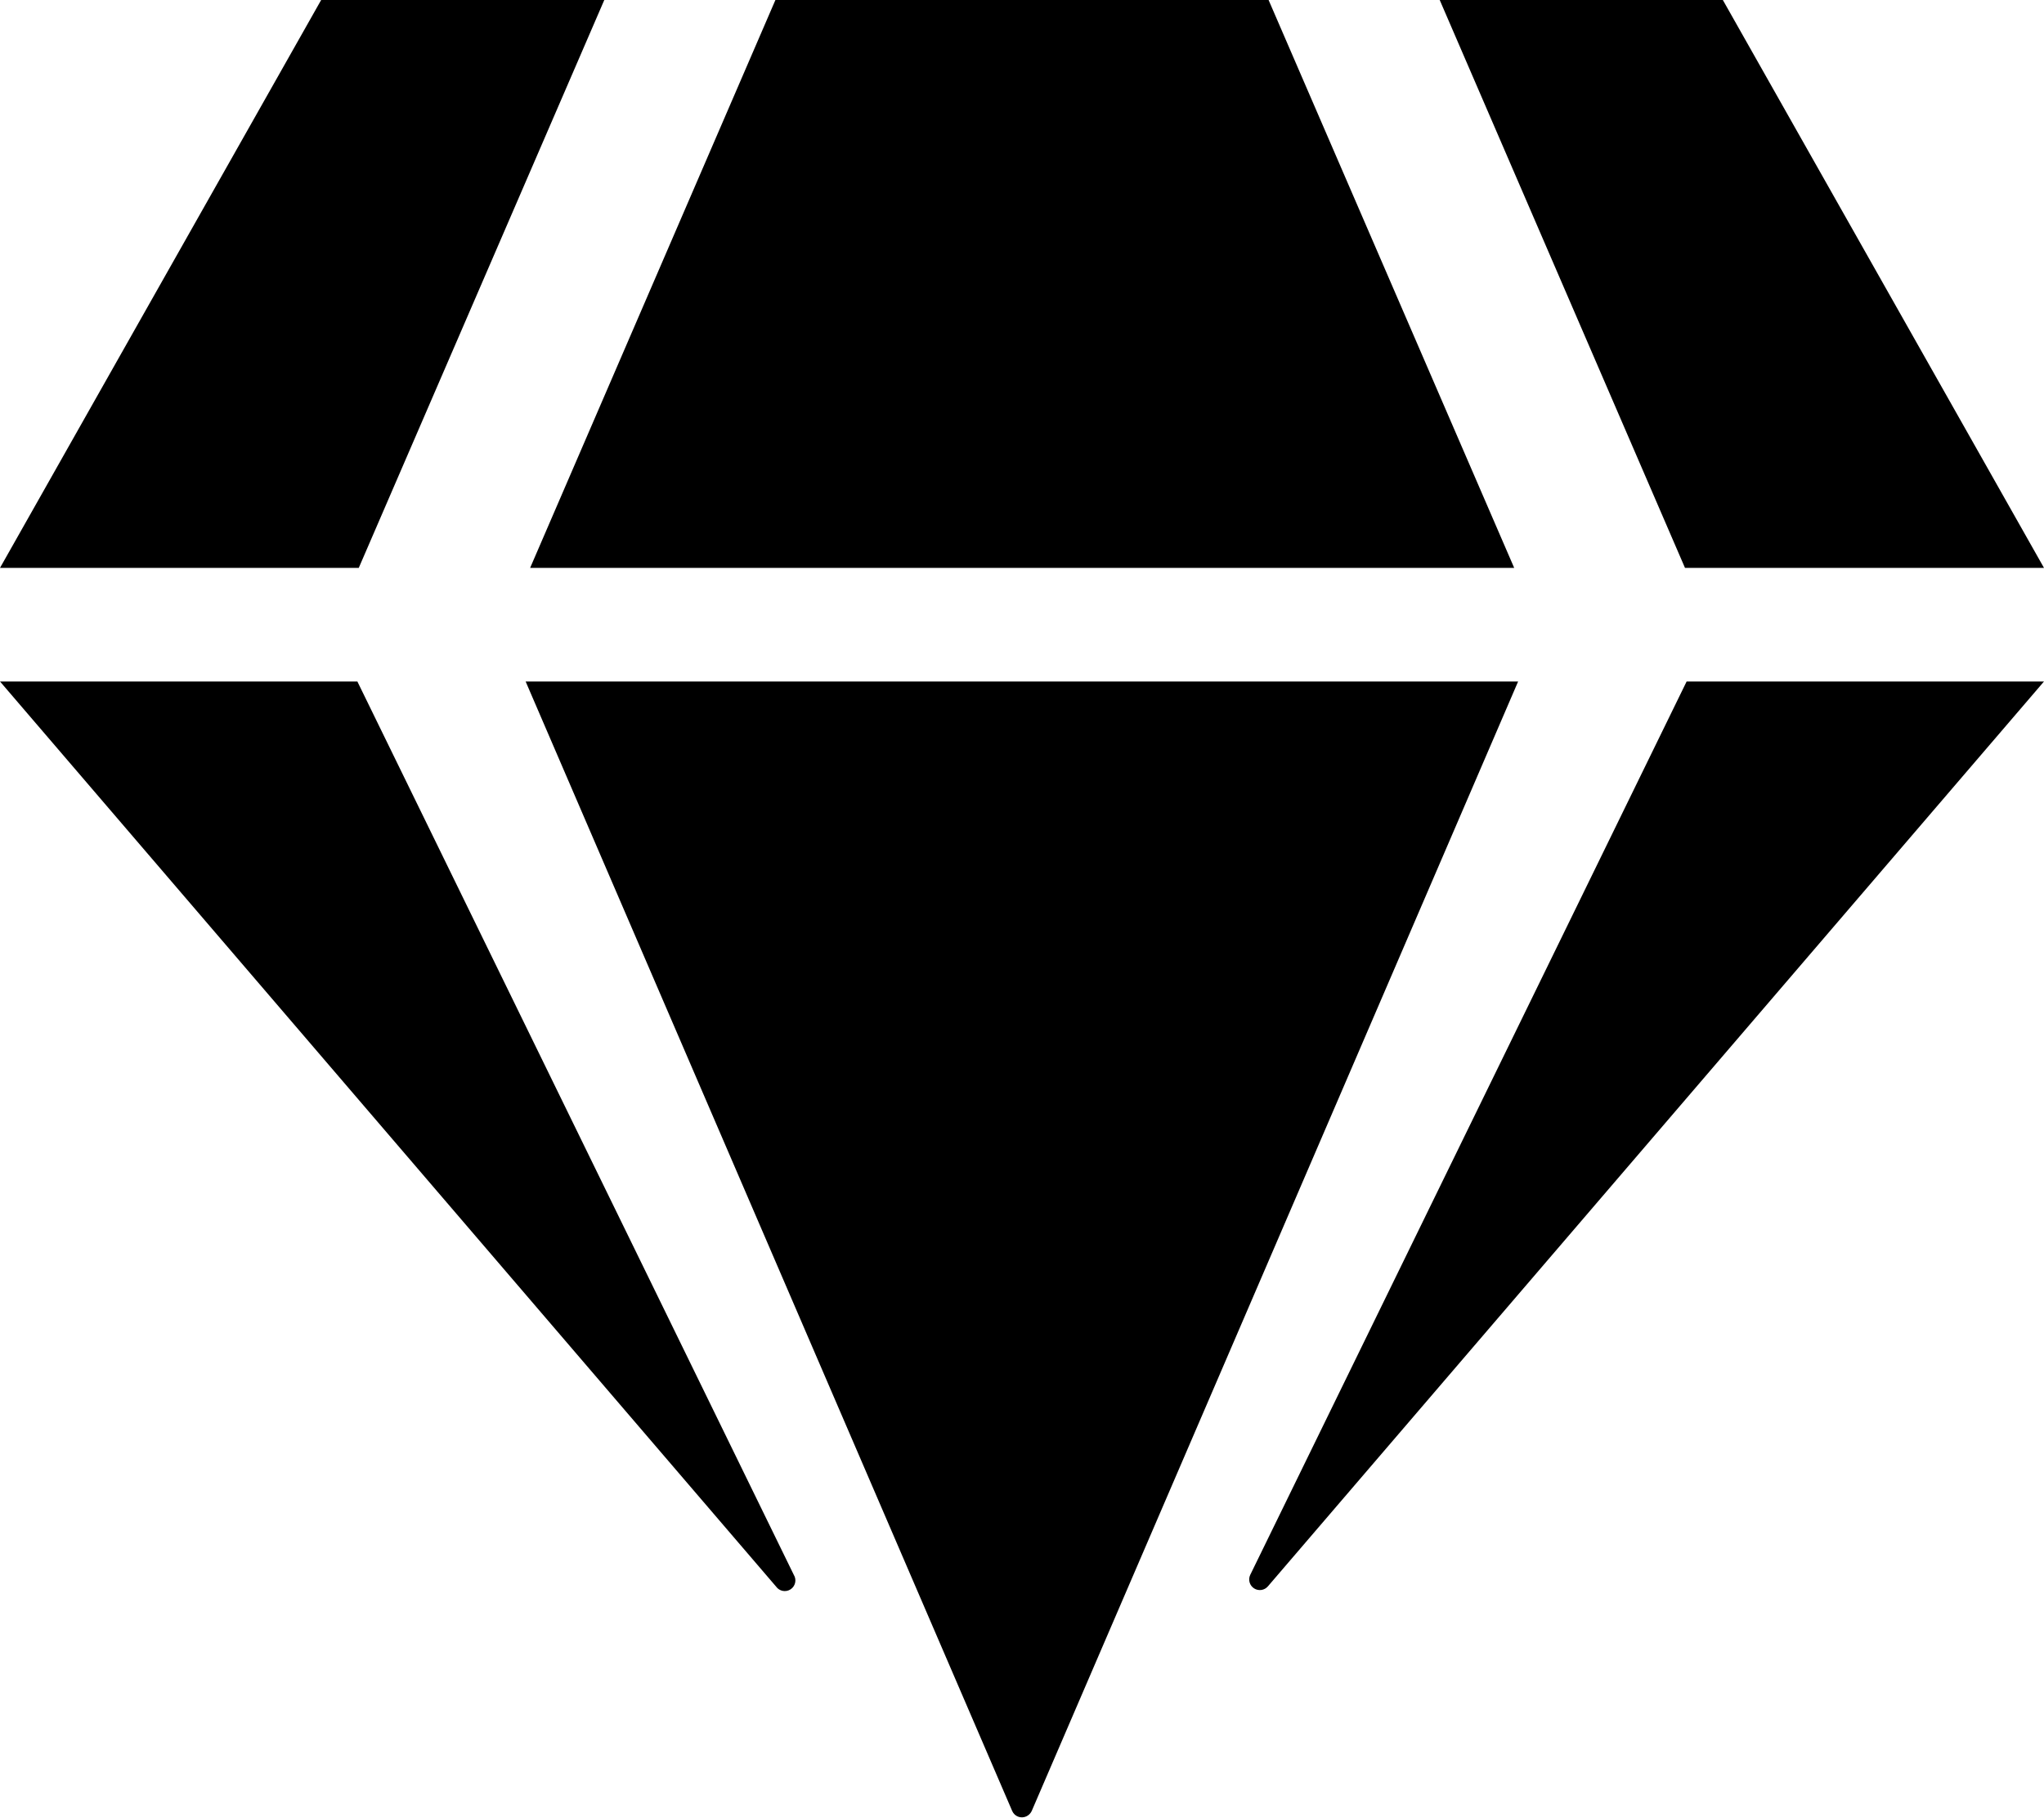
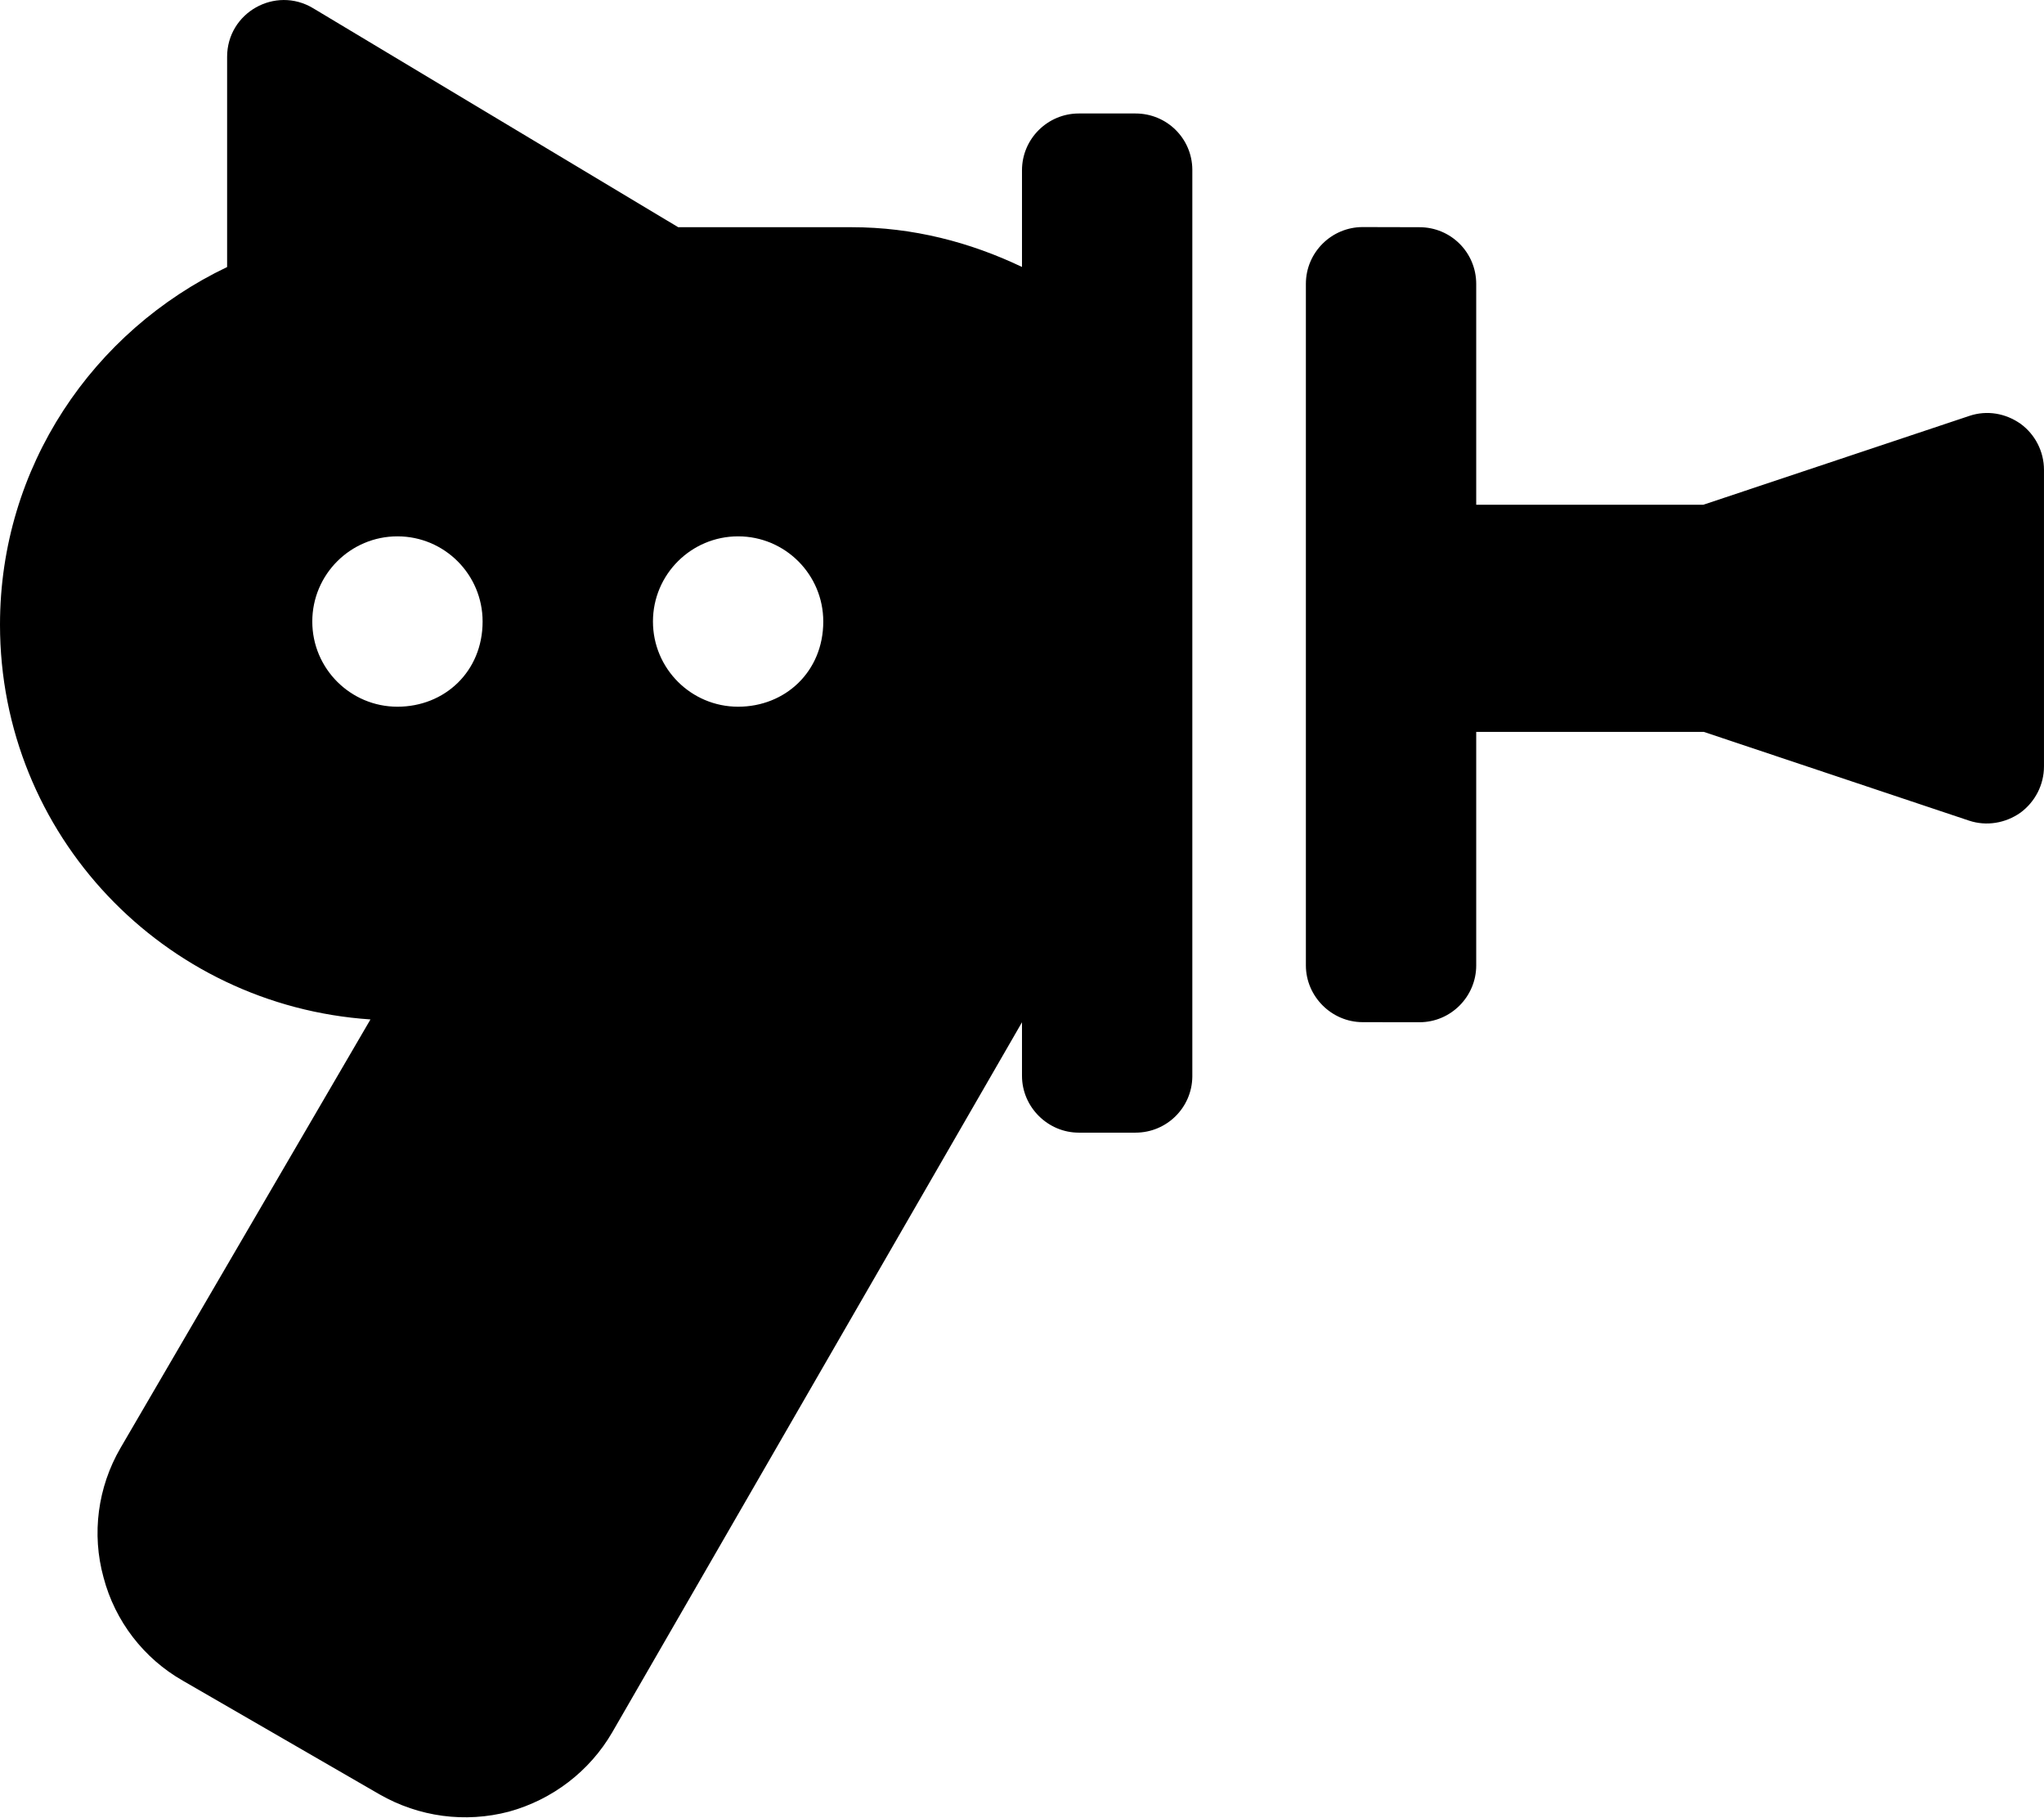
- <svg xmlns="http://www.w3.org/2000/svg" version="1.1" width="250" height="222.22">
-   <svg viewBox="0 0 250 222.22">
-     <g id="SvgjsG1001" data-name="Layer 2">
-       <g id="SvgjsG1000" data-name="Layer 1">
-         <path d="M43.71,83.33H0L94.92,194a1.3,1.3,0,0,0,2.17-1.43Zm162.58,0L152.91,192.58a1.3,1.3,0,0,0,2.17,1.39L250,83.33Zm-142,0,59.51,138.11a1.29,1.29,0,0,0,1.71.67,1.35,1.35,0,0,0,.68-.67L185.68,83.33Z" />
-         <path d="M39.28,0,0,69.44H43.88L73.91,0ZM210.72,0H176.09l30,69.44H250ZM94.84,0l-30,69.44H185.2L155.16,0Z" />
-       </g>
-     </g>
-   </svg>
+ <svg xmlns="http://www.w3.org/2000/svg" width="512" height="455.095" viewBox="0 0 135.467 120.41" version="1.1" id="svg234" xml:space="preserve">
+   <defs id="defs231" />
+   <g id="layer1" transform="translate(0,-7.528099)">
+     <path d="M 75.259,15.047 H 71.496 c -2.058,0 -3.763,1.676 -3.763,3.763 v 6.406 C 64.3,23.577 60.513,22.582 56.444,22.582 L 44.944,22.58 20.75,8.071 C 18.243,6.566 15.052,8.368 15.052,11.293 V 25.221 C 6.176,29.459 0,38.431 0,48.92 0,62.858 10.859,74.156 24.553,75.073 l -16.576,28.41 c -1.499,2.587 -1.911,5.673 -1.117,8.556 0.764,2.912 2.676,5.381 5.263,6.851 l 13.025,7.526 c 2.615,1.499 5.673,1.911 8.584,1.147 2.881,-0.794 5.35,-2.676 6.849,-5.263 L 67.733,75.261 v 3.551 c 0,2.058 1.705,3.763 3.763,3.763 h 3.763 c 2.058,0 3.735,-1.647 3.763,-3.704 V 18.751 C 78.999,16.693 77.329,15.047 75.259,15.047 Z M 26.341,54.353 c -3.116,0 -5.644,-2.528 -5.644,-5.644 0,-3.116 2.528,-5.644 5.644,-5.644 3.116,0 5.644,2.528 5.644,5.644 0,3.316 -2.516,5.644 -5.644,5.644 z m 22.578,0 c -3.116,0 -5.644,-2.528 -5.644,-5.644 0,-3.116 2.528,-5.644 5.644,-5.644 3.116,0 5.644,2.528 5.644,5.644 0,3.316 -2.516,5.644 -5.644,5.644 z m 84.996,-18.744 c -1,-0.706 -2.234,-0.911 -3.382,-0.529 l -17.644,5.891 H 97.837 v -14.626 c 0,-2.087 -1.676,-3.763 -3.763,-3.763 l -3.763,-0.009 c -2.058,0 -3.763,1.676 -3.763,3.763 V 71.491 c 0,2.059 1.705,3.763 3.763,3.763 l 3.763,0.005 c 2.087,0 3.763,-1.705 3.763,-3.763 V 56.021 h 15.082 l 17.58,5.88 c 1.147,0.382 2.411,0.176 3.41,-0.529 0.969,-0.717 1.557,-1.846 1.557,-3.069 V 38.664 c 0,-1.223 -0.588,-2.352 -1.552,-3.057 z" id="path88" style="fill:#000000;stroke-width:0.235" />
+   </g>
  <style>@media (prefers-color-scheme: light) { :root { filter: none; } }
- @media (prefers-color-scheme: dark) { :root { filter: invert(100%); } }
- </style>
+ @media (prefers-color-scheme: dark) { :root { filter: invert(100%); } }</style>
</svg>
